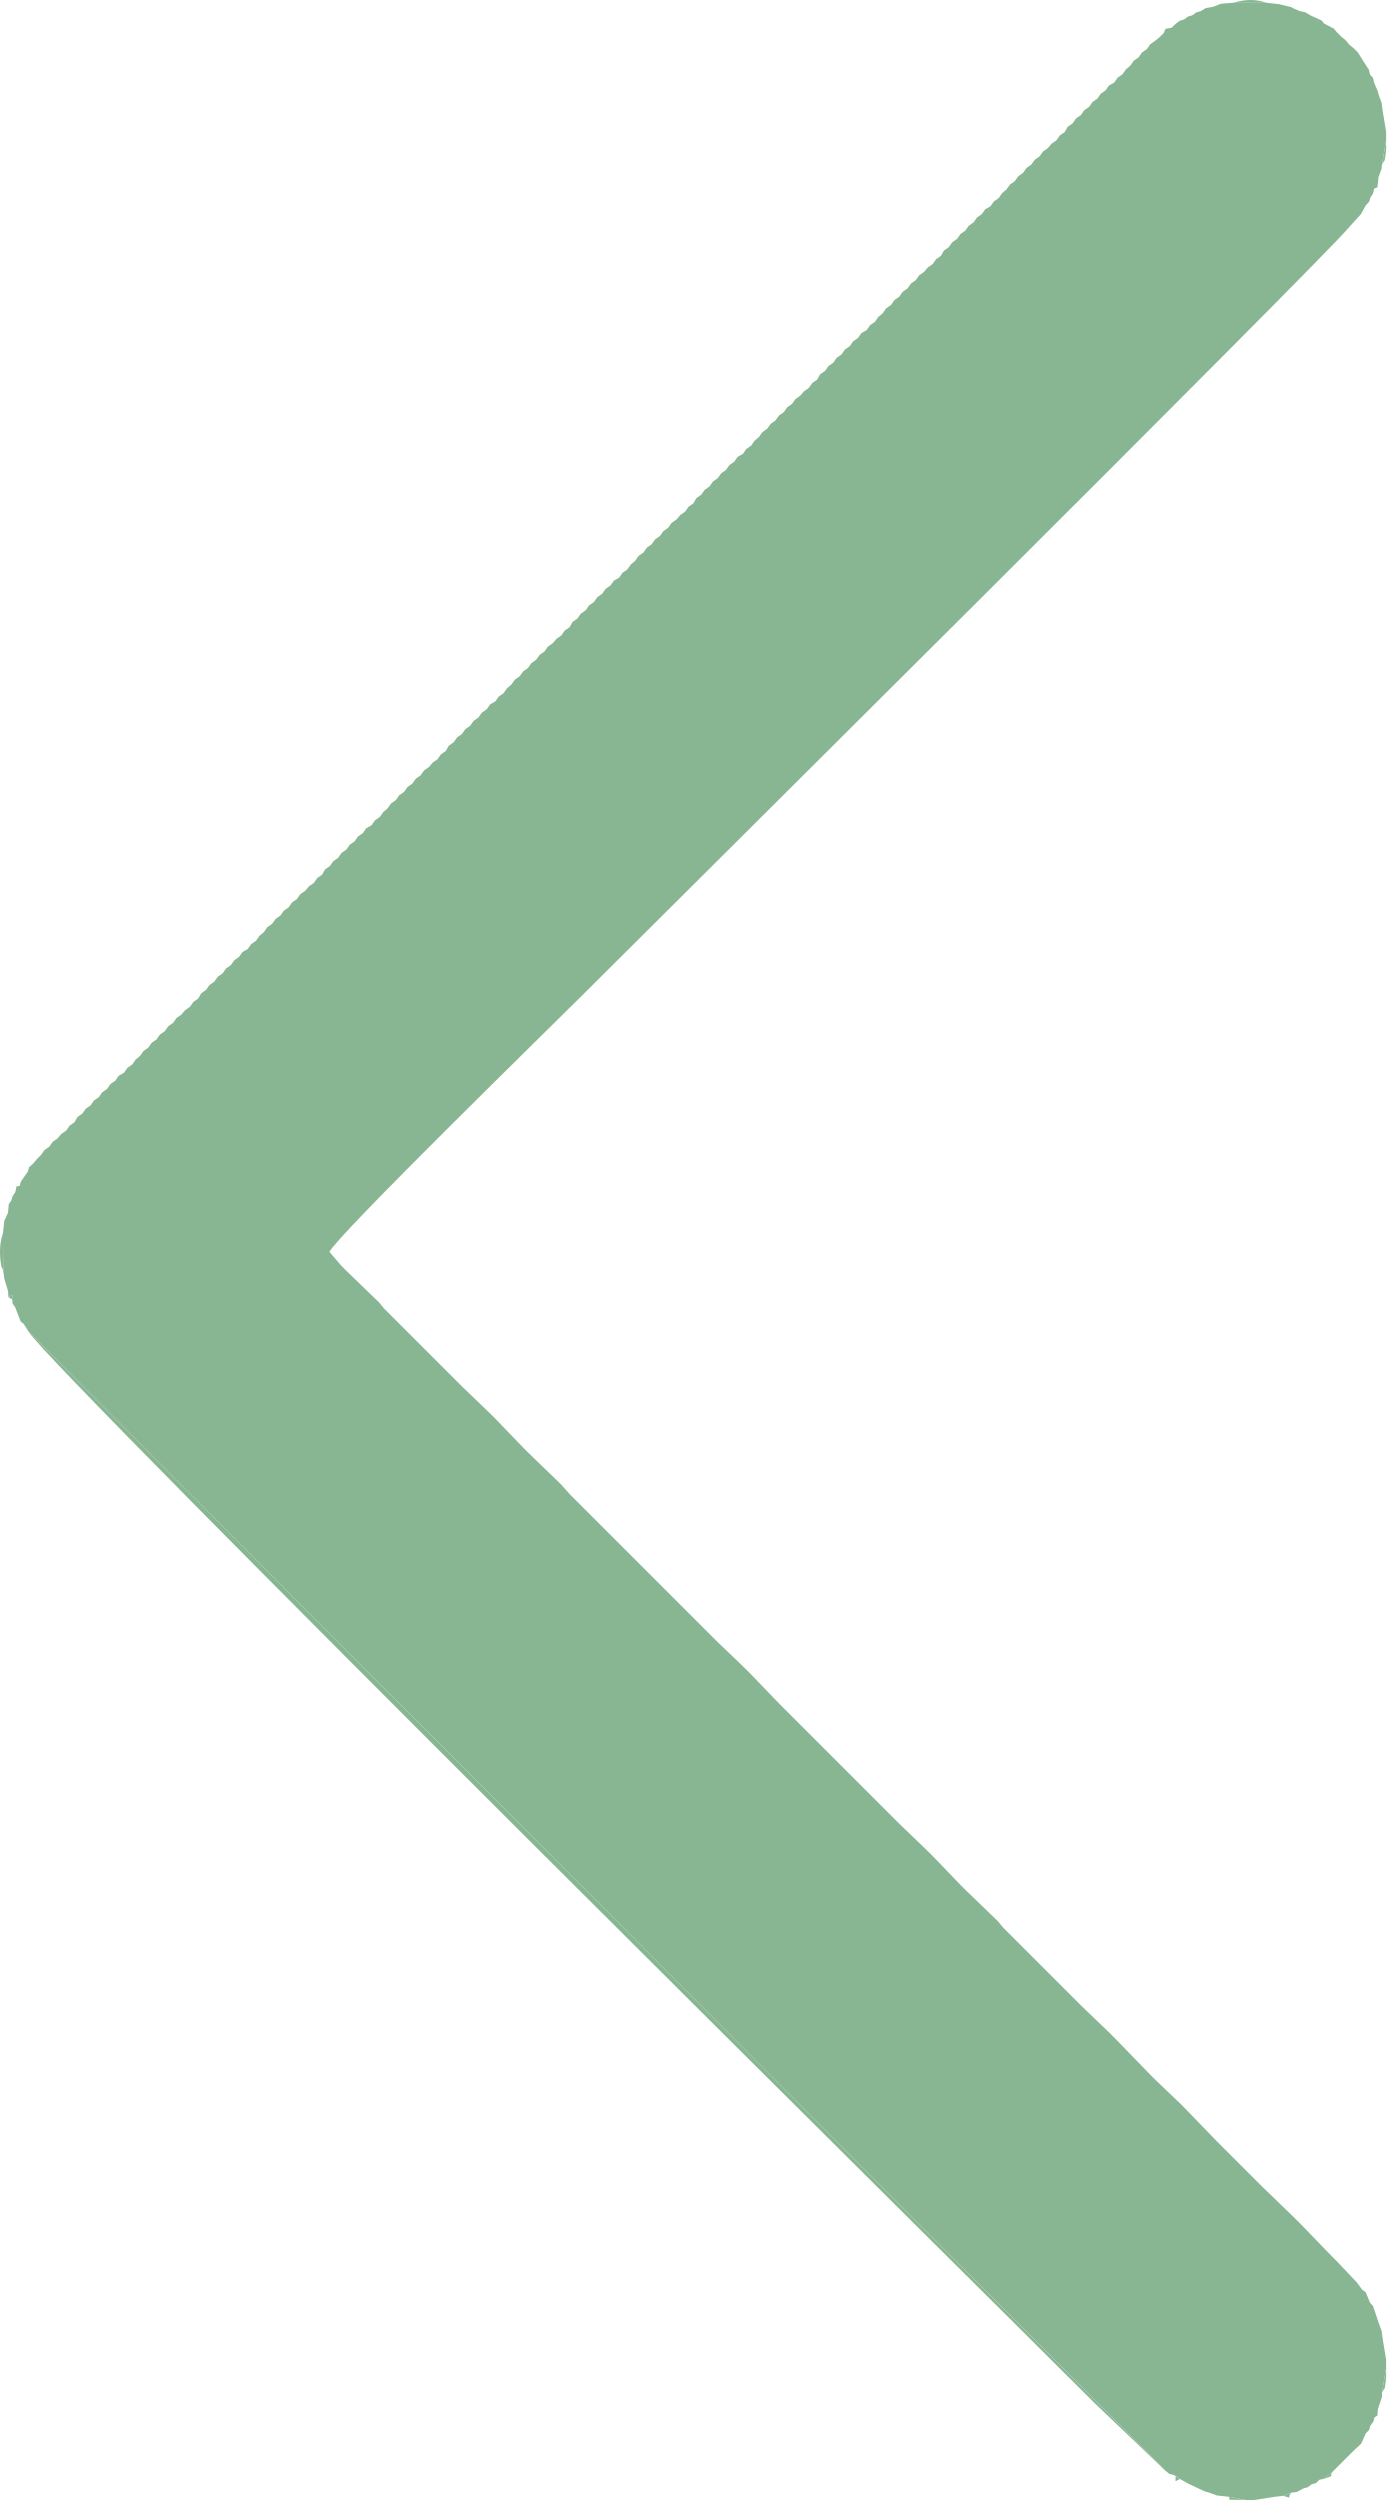
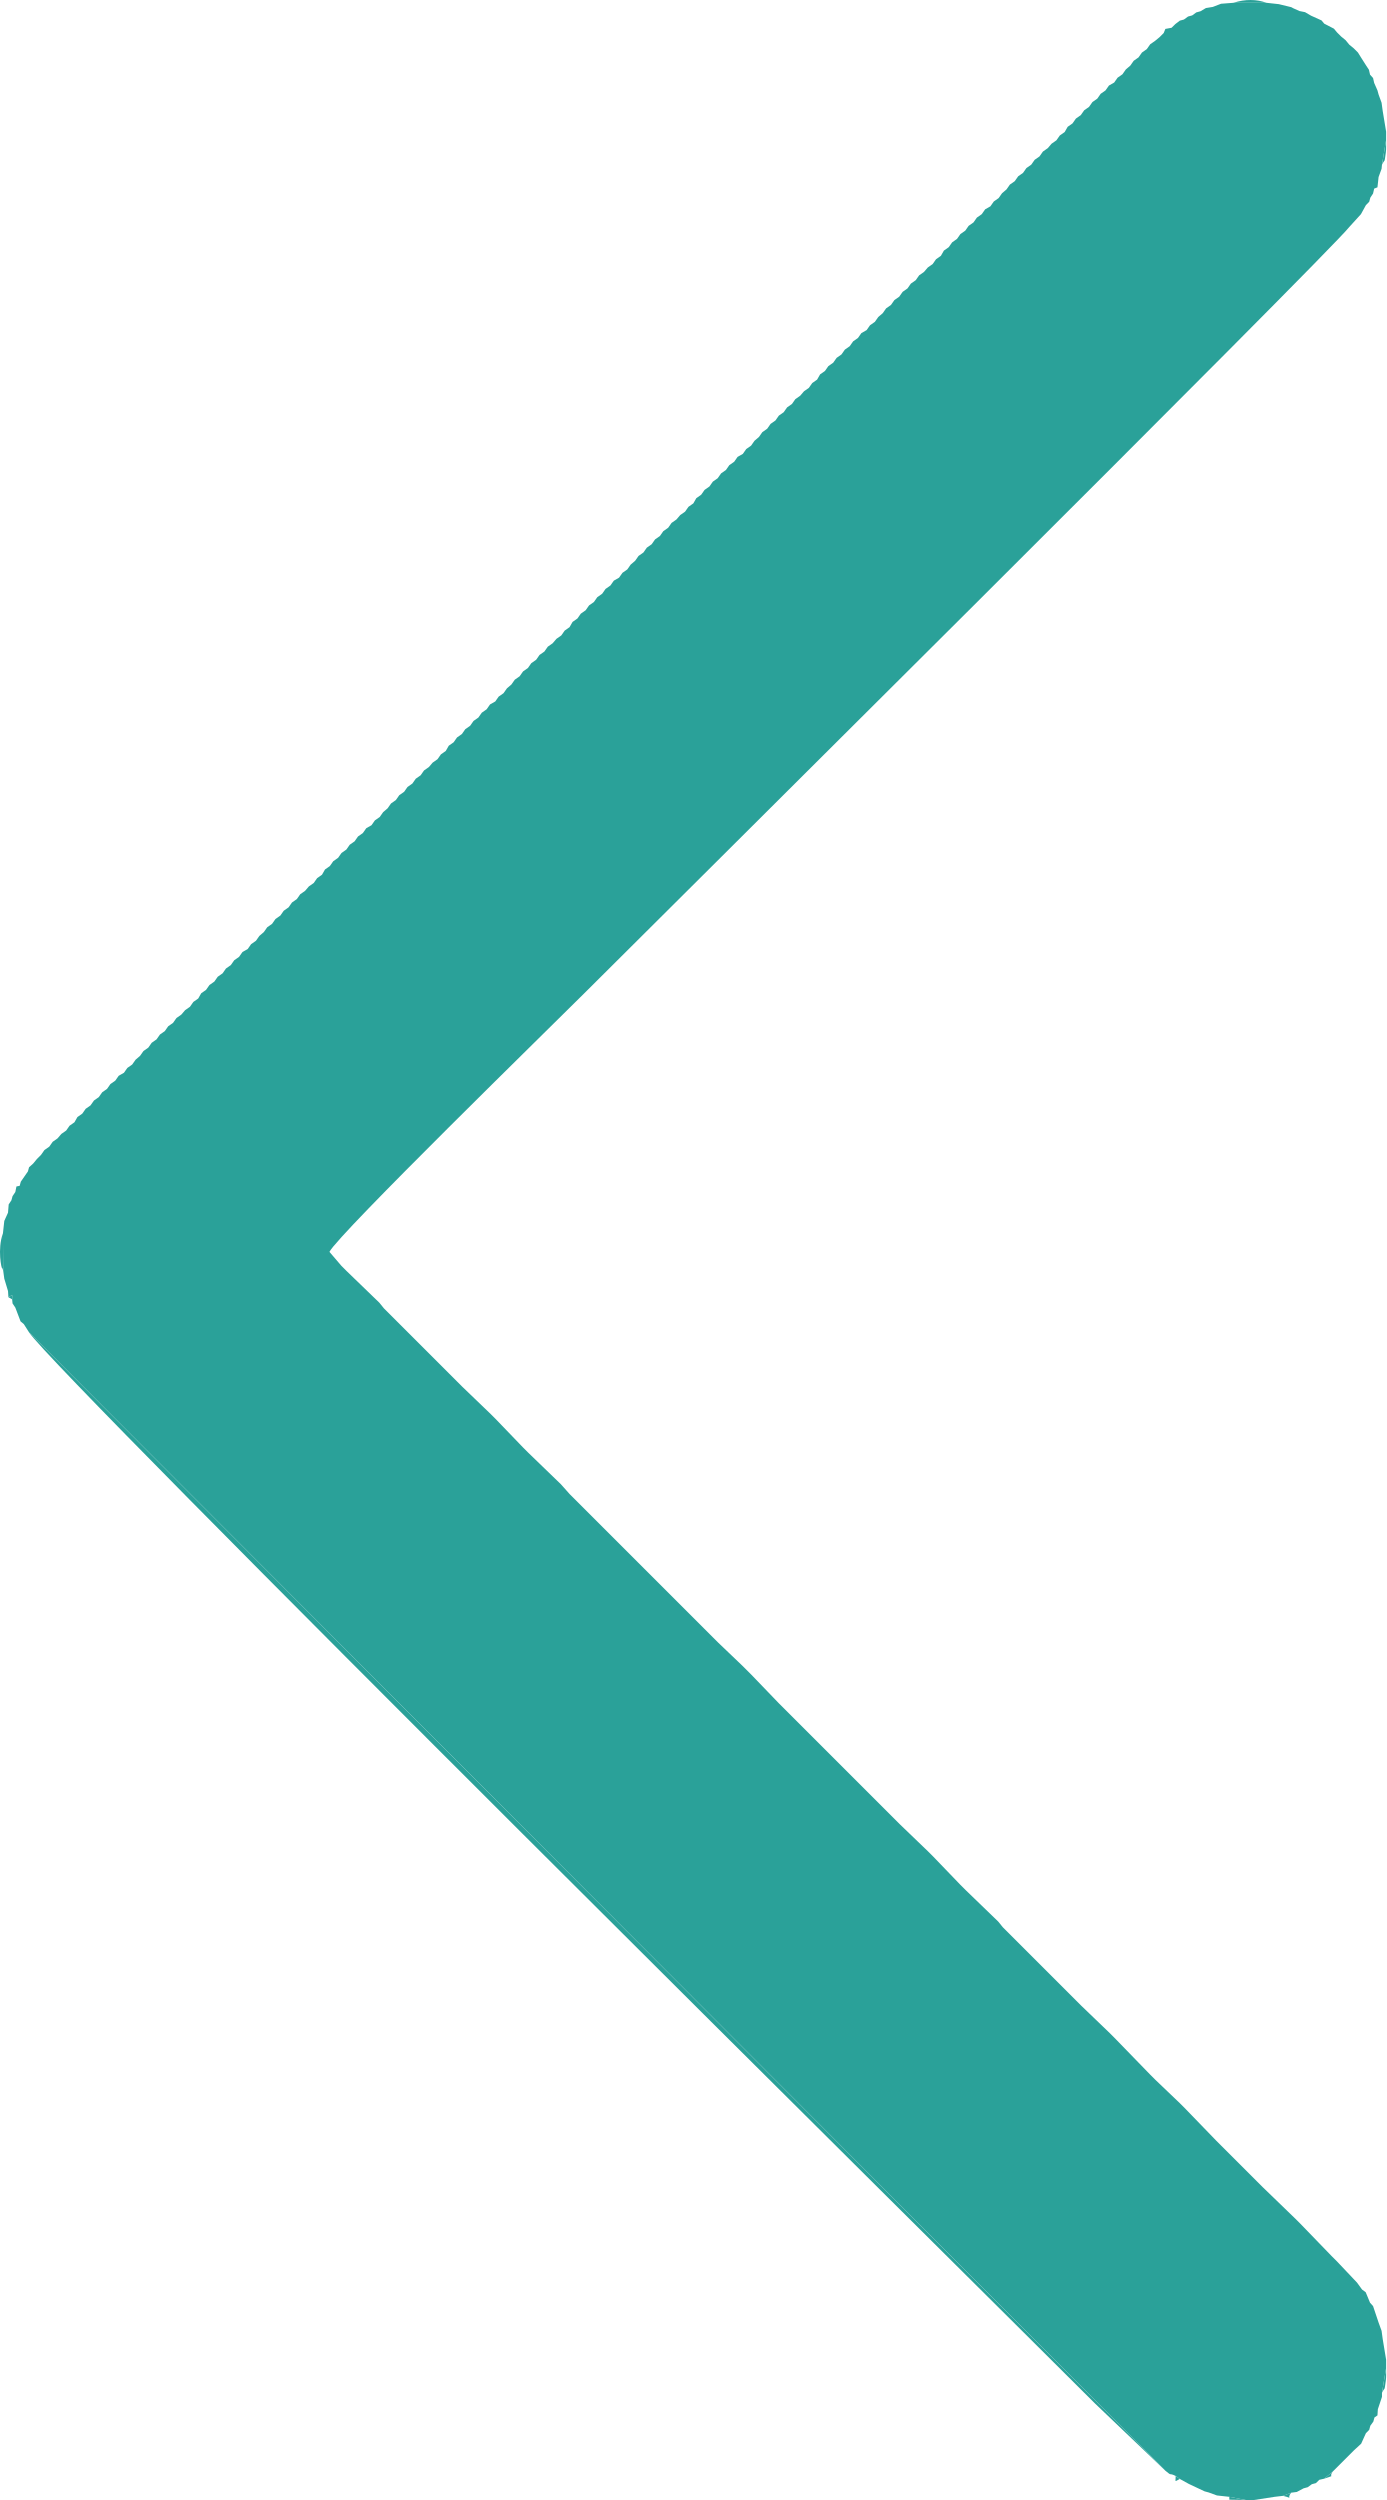
- <svg xmlns="http://www.w3.org/2000/svg" xml:space="preserve" width="57.171mm" height="103.111mm" version="1.1" style="shape-rendering:geometricPrecision; text-rendering:geometricPrecision; image-rendering:optimizeQuality; fill-rule:evenodd; clip-rule:evenodd" viewBox="0 0 6585.08 11876.43">
+ <svg xmlns="http://www.w3.org/2000/svg" xml:space="preserve" width="57.171mm" height="103.111mm" version="1.1" style="shape-rendering:geometricPrecision; text-rendering:geometricPrecision; image-rendering:optimizeQuality; fill-rule:evenodd; clip-rule:evenodd" viewBox="0 0 6585077 11876427">
  <defs>
    <style type="text/css">
   
-     .fil0 {fill:#88B693}
+     .fil0 {fill:#2AA199}
   
  </style>
  </defs>
  <g id="Слой_x0020_1">
-     <g id="_2401907550832">
-       <path class="fil0" d="M6134.06 33.86l9.85 5.34 29.35 13.18 26.47 5.34 28.52 16.64 49.89 22.55 12.74 15.34 46.07 23.87 14.26 17.24 19.6 19.6 21.5 17.69 17.69 21.52 21.5 17.69 19.6 19.59 14.26 23.04 24.95 39.21 12.95 19.6 5.34 23.4 14.26 15.79 5.34 23.42 15.56 35.38 5.34 19.6 14.26 39.21 5.34 39.2 16.17 98.01 0 39.21 -19.6 117.6 -1.91 19.6 -14.26 39.21 -5.34 48.95 -15.56 6.04 -5.34 23.42 -12.95 19.6 -5.34 19.59 -15.57 15.79 -23.64 43.02 -53.46 58.8c-103.72,132.44 -3399.19,3405.55 -3637.76,3644.12 -143.79,143.79 -1168.33,1144.17 -1209.08,1226.73l56.9 66.53 25.54 25.55 154.69 149.56 21.72 26.85 307.68 307.68 25.54 25.54 13.66 13.66 25.55 25.54 135.08 129.96 23.04 23.04 129.96 135.08 25.54 25.54 154.69 149.56 41.33 46.45 131.27 131.27 25.54 25.54 170.47 170.48 25.55 25.54 288.07 288.08 25.55 25.55 13.66 13.65 25.55 25.55 115.47 110.37 42.64 42.63 129.96 135.08 25.55 25.54 170.47 170.48 25.55 25.54 327.28 327.29 25.54 25.54 135.08 129.96 23.04 23.04 129.96 135.08 25.55 25.54 154.68 149.56 21.73 26.85 307.67 307.68 25.54 25.54 13.67 13.66 25.54 25.55 135.08 129.96 23.04 23.04 169.17 174.28 25.54 25.55 115.48 110.36 23.04 23.04 149.56 154.68 25.54 25.55 170.47 170.47 25.55 25.55 154.68 149.56 23.04 23.04 149.56 154.68 25.55 25.54 95.06 100.52 23.85 32.88 17.24 12.73 20.65 49.89 14.26 15.79 26.25 78.4 14.26 39.21 5.34 39.2 16.17 98.01 0 39.2 -19.6 117.61 0 19.6 -19.6 58.8 -1.91 29.36 -14.26 9.85 -5.33 19.59 -14.26 19.6 -5.34 19.6 -15.57 15.79 -22.55 49.89 -34.95 32.33 -101.43 101.44 -39.21 32.55 -23.42 5.34 -15.79 15.57 -19.59 5.33 -19.6 14.27 -19.6 5.33 -32.33 17.24 -26.47 3.44 -39.21 15.08 -39.2 4.52 -98.01 15.09 -39.21 0 -78.4 -15.09 -58.8 -6.42 -39.21 -14.27 -19.6 -5.33 -74.59 -35.16 -43.01 -23.64 -19.6 -14.27c-36.04,-17.66 -14.36,4.15 -48.95,-24.94l-5398.27 -5408.03 -24.95 -39.2 -15.33 -12.73 -24.95 -65.68 -13.18 -19.6 -1.91 -19.6c0,-26.48 5.61,-22.69 -17.69,-9.85l-1.9 -29.35 -17.7 -58.8 -5.33 -39.21 -1.08 -176.41 6.42 -58.8 17.7 -39.21 3.2 -39.2 12.96 -19.6 5.34 -19.6 13.18 -19.6 5.34 -26.47 15.34 -2.98 5.33 -19.6 33.86 -48.95 5.34 -19.59 19.59 -17.7 17.7 -21.5 19.6 -19.6 16.16 -23.04 23.04 -16.16 16.17 -23.04 23.04 -16.17 18.07 -21.12 23.04 -16.17 16.16 -23.04 23.04 -16.16 14.26 -24.95 23.04 -16.17 16.17 -23.02 23.04 -16.17 16.16 -23.04 23.04 -16.17 16.17 -23.04 23.04 -16.16 16.16 -23.04 23.04 -16.17 16.17 -23.04 24.95 -14.26 16.16 -23.04 23.04 -16.16 16.17 -23.04 21.12 -18.07 16.17 -23.04 23.04 -16.17 16.16 -23.04 23.04 -16.17 16.17 -23.02 23.04 -16.17 16.16 -23.04 23.04 -16.17 16.17 -23.04 23.04 -16.16 18.07 -21.12 23.04 -16.17 16.17 -23.04 23.04 -16.16 14.25 -24.95 23.04 -16.17 16.17 -23.04 23.04 -16.16 16.16 -23.04 23.04 -16.17 16.17 -23.04 23.04 -16.16 16.16 -23.04 23.04 -16.17 16.17 -23.04 24.95 -14.26 16.16 -23.02 23.04 -16.17 16.17 -23.04 21.12 -18.07 16.17 -23.04 23.02 -16.17 16.17 -23.04 23.04 -16.16 16.17 -23.04 23.04 -16.17 16.16 -23.04 23.04 -16.16 16.17 -23.04 23.04 -16.17 18.07 -21.12 23.04 -16.17 16.16 -23.04 23.04 -16.17 14.27 -24.94 23.02 -16.17 16.17 -23.04 23.04 -16.16 16.17 -23.04 23.02 -16.17 16.17 -23.04 23.04 -16.16 16.17 -23.04 23.04 -16.17 16.16 -23.04 24.95 -14.26 16.16 -23.04 23.04 -16.17 16.17 -23.02 21.12 -18.07 16.17 -23.04 23.04 -16.17 16.17 -23.04 23.02 -16.16 16.17 -23.04 23.04 -16.17 16.17 -23.04 23.04 -16.16 16.16 -23.04 23.04 -16.17 18.07 -21.14 23.04 -16.16 16.16 -23.04 23.04 -16.17 14.27 -24.94 23.04 -16.17 16.16 -23.02 23.04 -16.17 16.17 -23.04 23.04 -16.17 16.16 -23.04 23.04 -16.16 16.17 -23.04 23.04 -16.17 16.16 -23.04 24.95 -14.26 16.16 -23.04 23.04 -16.17 16.17 -23.04 21.12 -18.06 16.17 -23.04 23.04 -16.17 16.17 -23.04 23.04 -16.17 16.16 -23.02 23.04 -16.17 16.17 -23.04 23.04 -16.17 16.16 -23.04 23.04 -16.16 18.07 -21.14 23.04 -16.16 16.17 -23.04 23.04 -16.17 14.26 -24.94 23.04 -16.17 16.16 -23.04 23.04 -16.17 16.17 -23.02 23.04 -16.17 16.16 -23.04 23.04 -16.17 16.17 -23.02 23.04 -16.17 16.16 -23.04 24.95 -14.26 16.17 -23.04 23.02 -16.16 16.17 -23.04 21.12 -18.08 16.17 -23.04 23.04 -16.16 16.16 -23.04 23.04 -16.17 16.17 -23.04 23.04 -16.16 16.16 -23.04 23.04 -16.17 16.17 -23.04 23.04 -16.16 18.07 -21.14 23.04 -16.16 16.17 -23.04 23.04 -16.17 14.26 -24.94 23.02 -16.17 16.17 -23.04 23.04 -16.17 16.17 -23.04 23.04 -16.16 16.16 -23.04 23.04 -16.17 16.17 -23.04 23.04 -16.16 16.16 -23.04 24.95 -14.26 16.17 -23.04 23.04 -16.17 16.16 -23.02 21.12 -18.08 16.17 -23.04 23.04 -16.16 16.17 -23.04 23.02 -16.17 16.17 -23.04 23.04 -16.16 16.17 -23.04 23.04 -16.17 16.16 -23.04 23.04 -16.16 18.07 -21.14 23.04 -16.16 16.17 -23.04 23.04 -16.17 14.26 -24.94 23.04 -16.17 16.16 -23.04 23.04 -16.16 16.17 -23.04 23.04 -16.17 16.17 -23.04 23.02 -16.16 16.17 -23.04 23.04 -16.17 16.17 -23.04 24.94 -14.26 16.16 -23.04 23.04 -16.17 16.17 -23.04 21.14 -18.07 16.16 -23.04 23.04 -16.16 16.17 -23.04 23.04 -16.17 16.16 -23.04 23.04 -16.16 16.17 -23.04 23.04 -16.17 16.17 -23.04 23.02 -16.16 18.07 -21.14 23.04 -16.17 16.17 -23.04 23.04 -16.16 14.26 -24.94 23.04 -16.17 16.17 -23.04 23.04 -16.17 16.16 -23.02 23.04 -16.17 16.17 -23.04 23.04 -16.17 16.16 -23.04 23.04 -16.16 16.17 -23.04 24.94 -14.26 16.17 -23.04 23.04 -16.17 16.16 -23.04 21.14 -18.07 16.16 -23.04 23.04 -16.16 16.17 -23.04 23.04 -16.17 16.16 -23.04 23.04 -16.17 16.17 -23.02 23.04 -16.17 16.16 -23.04 23.04 -16.17 18.08 -21.12 23.02 -16.17 16.17 -23.04 23.04 -16.16 14.26 -24.95 23.04 -16.16 16.16 -23.04 23.04 -16.17 16.17 -23.04 23.04 -16.16 16.17 -23.04 23.04 -16.17 16.16 -23.04 23.04 -16.17 16.17 -23.02 24.94 -14.26 16.17 -23.04 23.04 -16.17 16.16 -23.04 21.14 -18.07 16.16 -23.04 23.04 -16.17 16.17 -23.04 23.04 -16.16 16.16 -23.04 23.04 -16.17 21.52 -17.69 19.6 -19.59 7.94 -19.6 29.35 -5.34 18.08 -17.69 21.12 -16.17 19.59 -5.34 19.6 -14.26 19.6 -5.33 19.6 -14.26 19.6 -5.34 26.02 -15.34 32.78 -5.34 39.2 -15.09 58.81 -4.52 156.81 0 58.8 6.43 58.81 14.26z" />
-       <path class="fil0" d="M5536.27 11737.31l-334.9 -319.88c-575.22,-575.22 -4940.77,-4898.17 -5063.37,-5088.15l5398.27 5408.03z" />
-       <path class="fil0" d="M15.05 6035.27c-1.87,-4.02 -5.02,-14.37 -5.44,-12.11 -1.44,7.83 -23.42,-88.24 4.35,-164.31l1.08 176.41z" />
-       <path class="fil0" d="M5859.64 13.18c56.34,-18.2 110.5,-16.9 156.81,0l-156.81 0z" />
-       <path class="fil0" d="M6565.29 11366.8l19.6 -117.61c-0.5,18.92 1.41,41.07 -1.35,59.63 -8.28,55.74 -0.52,24.3 -18.26,57.98z" />
-       <path class="fil0" d="M6565.29 782.14l19.6 -117.6c-0.5,18.92 1.41,41.06 -1.35,59.62 -8.28,55.75 -0.52,24.31 -18.26,57.98z" />
-       <polygon class="fil0" points="5840.04,11861.34 5918.44,11876.43 5840.13,11874.85 " />
-       <path class="fil0" d="M6094.85 11856.82l39.21 -15.08c-25.46,30.63 15.46,27.72 -39.21,15.08z" />
-       <path class="fil0" d="M6290.87 11775.21l39.21 -32.55c-20.24,31.41 19.5,11.26 -39.21,32.55z" />
-       <path class="fil0" d="M5585.22 11762.25l19.6 14.27c-27.18,13.52 -19.6,16.64 -19.6,-14.27z" />
-       <path class="fil0" d="M39.99 6162.63c23.3,-12.84 17.69,-16.63 17.69,9.85l-17.69 -9.85z" />
-       <polygon class="fil0" points="5624.42,92.66 5644.02,78.4 " />
-       <polygon class="fil0" points="6278.13,96.93 6290.87,112.27 " />
-       <polygon class="fil0" points="5583.7,114.18 5565.62,131.87 5583.7,114.18 5604.83,98.01 " />
-       <polygon class="fil0" points="6490.32,311.72 6503.26,331.32 " />
-       <polygon class="fil0" points="6508.61,354.72 6522.87,370.52 " />
-       <polygon class="fil0" points="6543.77,429.32 6528.21,393.93 " />
-       <polygon class="fil0" points="6563.38,488.13 6549.12,448.92 " />
-       <polygon class="fil0" points="6584.89,625.33 6568.72,527.32 " />
-       <polygon class="fil0" points="6549.12,840.95 6563.38,801.74 " />
-       <polygon class="fil0" points="6528.21,895.94 6543.77,889.9 " />
-       <polygon class="fil0" points="6509.92,938.96 6522.87,919.35 " />
-       <polygon class="fil0" points="6489,974.34 6504.58,958.55 " />
-       <polygon class="fil0" points="6411.91,1076.16 6465.37,1017.36 " />
-       <polygon class="fil0" points="5528.33,156.82 5508.73,176.41 5487.22,194.1 5464.18,210.28 5448.02,233.31 5424.98,249.47 5408.81,272.51 5385.77,288.68 5369.61,311.72 5348.48,329.79 5332.32,352.82 5309.28,368.99 5293.11,392.03 5268.17,406.29 5252,429.32 5228.97,445.49 5212.81,468.52 5189.77,484.69 5173.6,507.73 5150.56,523.89 5134.39,546.93 5111.36,563.1 5095.2,586.13 5072.16,602.29 5057.9,627.24 5034.86,643.4 5018.69,666.44 4995.67,682.61 4977.58,703.73 4954.55,719.91 4938.39,742.94 4915.35,759.11 4899.18,782.14 4876.14,798.31 4859.98,821.35 4836.95,837.52 4820.78,860.55 4797.74,876.71 4781.58,899.75 4760.44,917.82 4744.28,940.86 4721.25,957.03 4705.08,980.07 4680.14,994.33 4663.97,1017.36 4640.93,1033.52 4624.77,1056.56 4601.74,1072.73 4585.56,1095.77 4562.53,1111.94 4546.37,1134.96 4523.33,1151.13 4507.16,1174.17 4484.12,1190.34 4469.86,1215.28 4446.83,1231.44 4430.66,1254.47 4407.62,1270.65 4389.55,1291.78 4366.52,1307.94 4350.35,1330.98 4327.32,1347.15 4311.14,1370.19 4288.11,1386.35 4271.95,1409.38 4248.91,1425.55 4232.74,1448.59 4209.7,1464.75 4193.54,1487.79 4172.41,1505.86 4156.24,1528.89 4133.2,1545.07 4117.04,1568.1 4092.1,1582.36 4075.93,1605.4 4052.9,1621.57 4036.73,1644.6 4013.7,1660.76 3997.53,1683.8 3974.49,1699.97 3958.32,1723.01 3935.28,1739.17 3919.13,1762.21 3896.09,1778.38 3881.83,1803.31 3858.79,1819.48 3842.62,1842.52 3819.59,1858.68 3801.51,1879.82 3778.48,1895.98 3762.32,1919.01 3739.28,1935.18 3723.11,1958.22 3700.07,1974.38 3683.9,1997.42 3660.88,2013.59 3644.71,2036.62 3621.67,2052.78 3605.5,2075.82 3584.37,2093.9 3568.21,2116.93 3545.18,2133.1 3529.01,2156.14 3504.06,2170.4 3487.9,2193.43 3464.86,2209.59 3448.69,2232.63 3425.65,2248.8 3409.49,2271.84 3386.46,2288 3370.29,2311.03 3347.25,2327.2 3331.08,2350.24 3308.05,2366.41 3293.79,2391.35 3270.76,2407.52 3254.59,2430.56 3231.55,2446.72 3213.48,2467.85 3190.44,2484.01 3174.27,2507.05 3151.23,2523.22 3135.07,2546.26 3112.04,2562.42 3095.87,2585.45 3072.83,2601.62 3056.67,2624.66 3033.63,2640.82 3017.46,2663.86 2996.34,2681.94 2980.17,2704.98 2957.14,2721.14 2940.97,2744.17 2916.02,2758.43 2899.86,2781.47 2876.83,2797.64 2860.65,2820.66 2837.62,2836.84 2821.46,2859.87 2798.42,2876.04 2782.25,2899.07 2759.21,2915.24 2743.05,2938.28 2720.02,2954.45 2705.76,2979.38 2682.72,2995.56 2666.55,3018.59 2643.51,3034.75 2625.44,3055.89 2602.41,3072.05 2586.25,3095.08 2563.21,3111.25 2547.04,3134.29 2524,3150.46 2507.84,3173.49 2484.81,3189.66 2468.64,3212.69 2445.6,3228.87 2429.43,3251.9 2408.3,3269.96 2392.13,3293 2369.1,3309.17 2352.94,3332.21 2327.99,3346.47 2311.83,3369.5 2288.79,3385.67 2272.62,3408.71 2249.58,3424.87 2233.42,3447.91 2210.39,3464.08 2194.22,3487.11 2171.18,3503.29 2155.02,3526.31 2131.98,3542.48 2117.71,3567.42 2094.68,3583.59 2078.52,3606.63 2055.48,3622.79 2037.41,3643.92 2014.37,3660.09 1998.21,3683.13 1975.18,3699.29 1959,3722.33 1935.97,3738.5 1919.8,3761.53 1896.77,3777.69 1880.6,3800.73 1857.56,3816.9 1841.39,3839.94 1820.27,3858.01 1804.1,3881.03 1781.06,3897.21 1764.9,3920.24 1739.95,3934.5 1723.79,3957.54 1700.76,3973.71 1684.58,3996.75 1661.55,4012.91 1645.38,4035.94 1622.35,4052.11 1606.18,4075.15 1583.14,4091.31 1566.97,4114.35 1543.95,4130.52 1529.68,4155.45 1506.64,4171.63 1490.48,4194.66 1467.44,4210.83 1449.37,4231.96 1426.34,4248.13 1410.16,4271.17 1387.13,4287.33 1370.97,4310.36 1347.93,4326.53 1331.76,4349.57 1308.72,4365.73 1292.55,4388.77 1269.53,4404.94 1253.36,4427.97 1232.23,4446.05 1216.06,4469.08 1193.03,4485.25 1176.87,4508.28 1151.92,4522.54 1135.75,4545.57 1112.71,4561.74 1096.55,4584.78 1073.51,4600.94 1057.34,4623.98 1034.31,4640.15 1018.15,4663.18 995.11,4679.34 978.94,4702.38 955.9,4718.55 941.65,4743.5 918.62,4759.66 902.45,4782.7 879.41,4798.87 861.34,4819.99 838.3,4836.15 822.13,4859.19 799.09,4875.36 782.93,4898.4 759.9,4914.57 743.73,4937.59 720.69,4953.76 704.53,4976.8 681.49,4992.97 665.32,5016.01 644.2,5034.08 628.03,5057.12 604.99,5073.28 588.83,5096.31 563.88,5110.57 547.71,5133.61 524.67,5149.78 508.51,5172.82 485.48,5188.98 469.31,5212.01 446.27,5228.18 430.11,5251.22 407.07,5267.39 390.9,5290.42 367.87,5306.59 353.61,5331.54 330.57,5347.7 314.41,5370.73 291.37,5386.9 273.3,5408.03 250.27,5424.2 234.09,5447.24 211.06,5463.4 194.9,5486.43 175.29,5506.04 157.59,5527.54 138,5545.24 157.59,5527.54 175.29,5506.04 194.9,5486.43 211.06,5463.4 234.09,5447.24 250.27,5424.2 273.3,5408.03 291.37,5386.9 314.41,5370.73 330.57,5347.7 353.61,5331.54 367.87,5306.59 390.9,5290.42 407.07,5267.39 430.11,5251.22 446.27,5228.18 469.31,5212.01 485.48,5188.98 508.51,5172.82 524.67,5149.78 547.71,5133.61 563.88,5110.57 588.83,5096.31 604.99,5073.28 628.03,5057.12 644.2,5034.08 665.32,5016.01 681.49,4992.97 704.53,4976.8 720.69,4953.76 743.73,4937.59 759.9,4914.57 782.93,4898.4 799.09,4875.36 822.13,4859.19 838.3,4836.15 861.34,4819.99 879.41,4798.87 902.45,4782.7 918.62,4759.66 941.65,4743.5 955.9,4718.55 978.94,4702.38 995.11,4679.34 1018.15,4663.18 1034.31,4640.15 1057.34,4623.98 1073.51,4600.94 1096.55,4584.78 1112.71,4561.74 1135.75,4545.57 1151.92,4522.54 1176.87,4508.28 1193.03,4485.25 1216.06,4469.08 1232.23,4446.05 1253.36,4427.97 1269.53,4404.94 1292.55,4388.77 1308.72,4365.73 1331.76,4349.57 1347.93,4326.53 1370.97,4310.36 1387.13,4287.33 1410.16,4271.17 1426.34,4248.13 1449.37,4231.96 1467.44,4210.83 1490.48,4194.66 1506.64,4171.63 1529.68,4155.45 1543.95,4130.52 1566.97,4114.35 1583.14,4091.31 1606.18,4075.15 1622.35,4052.11 1645.38,4035.94 1661.55,4012.91 1684.58,3996.75 1700.76,3973.71 1723.79,3957.54 1739.95,3934.5 1764.9,3920.24 1781.06,3897.21 1804.1,3881.03 1820.27,3858.01 1841.39,3839.94 1857.56,3816.9 1880.6,3800.73 1896.77,3777.69 1919.8,3761.53 1935.97,3738.5 1959,3722.33 1975.18,3699.29 1998.21,3683.13 2014.37,3660.09 2037.41,3643.92 2055.48,3622.79 2078.52,3606.63 2094.68,3583.59 2117.71,3567.42 2131.98,3542.48 2155.02,3526.31 2171.18,3503.29 2194.22,3487.11 2210.39,3464.08 2233.42,3447.91 2249.58,3424.87 2272.62,3408.71 2288.79,3385.67 2311.83,3369.5 2327.99,3346.47 2352.94,3332.21 2369.1,3309.17 2392.13,3293 2408.3,3269.96 2429.43,3251.9 2445.6,3228.87 2468.64,3212.69 2484.81,3189.66 2507.84,3173.49 2524,3150.46 2547.04,3134.29 2563.21,3111.25 2586.25,3095.08 2602.41,3072.05 2625.44,3055.89 2643.51,3034.75 2666.55,3018.59 2682.72,2995.56 2705.76,2979.38 2720.02,2954.45 2743.05,2938.28 2759.21,2915.24 2782.25,2899.07 2798.42,2876.04 2821.46,2859.87 2837.62,2836.84 2860.65,2820.66 2876.83,2797.64 2899.86,2781.47 2916.02,2758.43 2940.97,2744.17 2957.14,2721.14 2980.17,2704.98 2996.34,2681.94 3017.46,2663.86 3033.63,2640.82 3056.67,2624.66 3072.83,2601.62 3095.87,2585.45 3112.04,2562.42 3135.07,2546.26 3151.23,2523.22 3174.27,2507.05 3190.44,2484.01 3213.48,2467.85 3231.55,2446.72 3254.59,2430.56 3270.76,2407.52 3293.79,2391.35 3308.05,2366.41 3331.08,2350.24 3347.25,2327.2 3370.29,2311.03 3386.46,2288 3409.49,2271.84 3425.65,2248.8 3448.69,2232.63 3464.86,2209.59 3487.9,2193.43 3504.06,2170.4 3529.01,2156.14 3545.18,2133.1 3568.21,2116.93 3584.37,2093.9 3605.5,2075.82 3621.67,2052.78 3644.71,2036.62 3660.88,2013.59 3683.9,1997.42 3700.07,1974.38 3723.11,1958.22 3739.28,1935.18 3762.32,1919.01 3778.48,1895.98 3801.51,1879.82 3819.59,1858.68 3842.62,1842.52 3858.79,1819.48 3881.83,1803.31 3896.09,1778.38 3919.13,1762.21 3935.28,1739.17 3958.32,1723.01 3974.49,1699.97 3997.53,1683.8 4013.7,1660.76 4036.73,1644.6 4052.9,1621.57 4075.93,1605.4 4092.1,1582.36 4117.04,1568.1 4133.2,1545.07 4156.24,1528.89 4172.41,1505.86 4193.54,1487.79 4209.7,1464.75 4232.74,1448.59 4248.91,1425.55 4271.95,1409.38 4288.11,1386.35 4311.14,1370.19 4327.32,1347.15 4350.35,1330.98 4366.52,1307.94 4389.55,1291.78 4407.62,1270.65 4430.66,1254.47 4446.83,1231.44 4469.86,1215.28 4484.12,1190.34 4507.16,1174.17 4523.33,1151.13 4546.37,1134.96 4562.53,1111.94 4585.56,1095.77 4601.74,1072.73 4624.77,1056.56 4640.93,1033.52 4663.97,1017.36 4680.14,994.33 4705.08,980.07 4721.25,957.03 4744.28,940.86 4760.44,917.82 4781.58,899.75 4797.74,876.71 4820.78,860.55 4836.95,837.52 4859.98,821.35 4876.14,798.31 4899.18,782.14 4915.35,759.11 4938.39,742.94 4954.55,719.91 4977.58,703.73 4995.67,682.61 5018.69,666.44 5034.86,643.4 5057.9,627.24 5072.16,602.29 5095.2,586.13 5111.36,563.1 5134.39,546.93 5150.56,523.89 5173.6,507.73 5189.77,484.69 5212.81,468.52 5228.97,445.49 5252,429.32 5268.17,406.29 5293.11,392.03 5309.28,368.99 5332.32,352.82 5348.48,329.79 5369.61,311.72 5385.77,288.68 5408.81,272.51 5424.98,249.47 5448.02,233.31 5464.18,210.28 5487.22,194.1 5508.73,176.41 5528.33,156.82 5536.27,137.22 " />
-       <polygon class="fil0" points="98.79,5613.79 132.65,5564.84 " />
-       <polygon class="fil0" points="78.12,5636.37 93.46,5633.39 " />
-       <polygon class="fil0" points="59.59,5682.45 72.77,5662.84 " />
-       <polygon class="fil0" points="41.29,5721.66 54.25,5702.05 " />
-       <polygon class="fil0" points="20.39,5800.06 38.09,5760.85 " />
-       <polygon class="fil0" points="1621.97,6013.54 1565.07,5947.01 " />
-       <polygon class="fil0" points="38.09,6133.28 20.39,6074.48 " />
-       <polygon class="fil0" points="1802.2,6188.65 1647.51,6039.08 " />
-       <polygon class="fil0" points="59.59,6192.08 72.77,6211.68 " />
-       <polygon class="fil0" points="97.72,6277.36 113.05,6290.09 " />
-       <polygon class="fil0" points="2131.6,6523.18 1823.92,6215.5 " />
-       <polygon class="fil0" points="2157.14,6548.71 2170.8,6562.38 " />
-       <polygon class="fil0" points="2331.43,6717.87 2196.35,6587.91 " />
-       <polygon class="fil0" points="2484.43,6875.99 2354.47,6740.91 " />
-       <polygon class="fil0" points="2664.65,7051.09 2509.96,6901.53 " />
-       <polygon class="fil0" points="2837.25,7228.81 2705.98,7097.54 " />
-       <polygon class="fil0" points="6370.81,172.98 6392.31,190.67 6410,212.19 6431.51,229.88 6451.11,249.47 6465.37,272.51 6451.11,249.47 6431.51,229.88 6410,212.19 6392.31,190.67 6370.81,172.98 6351.2,153.38 6336.94,136.13 6351.2,153.38 " />
-       <polygon class="fil0" points="3346.87,7738.45 3058.8,7450.37 " />
-       <polygon class="fil0" points="3372.42,7763.99 3386.08,7777.64 " />
-       <polygon class="fil0" points="3527.09,7913.56 3411.62,7803.19 " />
-       <polygon class="fil0" points="3699.69,8091.27 3569.73,7956.18 " />
-       <polygon class="fil0" points="3895.71,8287.28 3725.24,8116.8 " />
-       <polygon class="fil0" points="4248.53,8640.11 3921.26,8312.82 " />
-       <polygon class="fil0" points="4409.15,8795.6 4274.07,8665.64 " />
-       <polygon class="fil0" points="4562.15,8953.72 4432.19,8818.64 " />
-       <polygon class="fil0" points="4742.37,9128.82 4587.7,8979.26 " />
-       <polygon class="fil0" points="5071.78,9463.35 4764.11,9155.67 " />
-       <polygon class="fil0" points="5097.31,9488.89 5110.99,9502.55 " />
-       <polygon class="fil0" points="5271.61,9658.06 5136.52,9528.1 " />
-       <polygon class="fil0" points="5463.81,9855.37 5294.64,9681.09 " />
-       <polygon class="fil0" points="5604.83,9991.28 5489.35,9880.92 " />
-       <polygon class="fil0" points="5777.43,10168.99 5627.86,10014.31 " />
-       <polygon class="fil0" points="5973.43,10365.01 5802.96,10194.54 " />
-       <polygon class="fil0" points="6153.65,10540.12 5998.98,10390.55 " />
-       <polygon class="fil0" points="6326.25,10717.83 6176.69,10563.15 " />
-       <polygon class="fil0" points="6446.86,10843.88 6351.8,10743.36 " />
-       <polygon class="fil0" points="6470.71,10876.77 6487.96,10889.5 " />
-       <polygon class="fil0" points="6075.25,19.6 6134.06,33.86 " />
-       <polygon class="fil0" points="6563.38,11072.78 6549.12,11033.58 " />
-       <polygon class="fil0" points="6584.89,11209.99 6568.72,11111.98 " />
-       <polygon class="fil0" points="5761.63,32.78 5800.83,17.69 " />
-       <polygon class="fil0" points="6545.69,11445.2 6565.29,11386.4 " />
-       <polygon class="fil0" points="6529.51,11484.41 6543.77,11474.56 " />
-       <polygon class="fil0" points="6509.92,11523.6 6524.18,11504 " />
-       <polygon class="fil0" points="6489,11559 6504.58,11543.21 " />
-       <polygon class="fil0" points="6431.51,11641.21 6466.45,11608.88 " />
-       <polygon class="fil0" points="6143.91,39.21 6173.26,52.38 " />
-       <polygon class="fil0" points="3033.25,7424.83 2862.79,7254.35 " />
-       <polygon class="fil0" points="5702.83,53.47 5728.85,38.13 " />
-       <polygon class="fil0" points="6251.66,11796.12 6267.45,11780.55 " />
-       <polygon class="fil0" points="6212.47,11815.73 6232.07,11801.46 " />
-       <polygon class="fil0" points="6160.53,11838.3 6192.86,11821.06 " />
-       <polygon class="fil0" points="5722.43,11835.32 5647.84,11800.15 " />
-       <polygon class="fil0" points="6199.73,57.73 6228.25,74.37 " />
-       <polygon class="fil0" points="5742.03,11840.65 5781.24,11854.92 " />
-       <polygon class="fil0" points="5957.65,11876.43 6055.66,11861.34 " />
-       <polygon class="fil0" points="5663.63,73.07 5683.23,58.81 " />
-       <polygon class="fil0" points="6508.61,10939.38 6522.87,10955.17 " />
+     <g id="_2659946813600">
+       <path class="fil0" d="M6134062 33863l9848 5344 29348 13177 26469 5344 28519 16644 49885 22553 12739 15342 46073 23866 14259 17243 19604 19604 21504 17692 17692 21516 21504 17692 19604 19592 14259 23036 24948 39208 12946 19604 5344 23405 14259 15791 5344 23416 15561 35384 5344 19604 14259 39208 5344 39196 16171 98008 0 39208 -19604 117600 -1912 19604 -14259 39208 -5344 48952 -15561 6036 -5344 23416 -12946 19604 -5344 19592 -15573 15791 -23635 43020 -53456 58800c-103721,132435 -3399185,3405555 -3637760,3644118 -143792,143792 -1168330,1144165 -1209081,1226727l56900 66529 25536 25547 154689 149563 21723 26849 307684 307684 25536 25536 13661 13661 25547 25536 135085 129959 23036 23036 129959 135085 25536 25536 154689 149563 41327 46453 131272 131272 25536 25536 170468 170480 25547 25536 288068 288080 25547 25547 13661 13649 25547 25547 115469 110367 42640 42629 129959 135085 25547 25536 170468 170480 25547 25536 327276 327288 25536 25536 135085 129959 23036 23036 129959 135085 25547 25536 154677 149563 21735 26849 307672 307684 25536 25536 13672 13661 25536 25547 135085 129959 23036 23036 169167 174281 25536 25547 115481 110355 23036 23036 149563 154677 25536 25547 170468 170468 25547 25547 154677 149563 23036 23036 149563 154677 25547 25536 95059 100519 23854 32884 17243 12728 20652 49885 14259 15791 26250 78404 14259 39208 5344 39196 16171 98008 0 39196 -19604 117612 0 19604 -19604 58800 -1912 29360 -14259 9848 -5333 19592 -14259 19604 -5344 19604 -15573 15791 -22553 49885 -34946 32331 -101429 101440 -39208 32550 -23416 5344 -15791 15573 -19592 5333 -19604 14271 -19604 5333 -32331 17243 -26469 3444 -39208 15077 -39196 4515 -98008 15089 -39208 0 -78404 -15089 -58800 -6416 -39208 -14271 -19604 -5333 -74591 -35165 -43009 -23635 -19604 -14271c-36040,-17657 -14363,4147 -48952,-24937l-5398272 -5408028 -24948 -39196 -15331 -12728 -24948 -65676 -13177 -19604 -1912 -19604c0,-26480 5609,-22691 -17692,-9848l-1900 -29348 -17703 -58800 -5333 -39208 -1083 -176412 6416 -58800 17703 -39208 3202 -39196 12958 -19604 5344 -19604 13177 -19604 5344 -26469 15342 -2983 5333 -19604 33863 -48952 5344 -19592 19592 -17703 17703 -21504 19604 -19604 16160 -23036 23036 -16160 16171 -23036 23036 -16171 18072 -21124 23036 -16171 16160 -23036 23036 -16160 14259 -24948 23036 -16171 16171 -23025 23036 -16171 16160 -23036 23036 -16171 16171 -23036 23036 -16160 16160 -23036 23036 -16171 16171 -23036 24948 -14259 16160 -23036 23036 -16160 16171 -23036 21124 -18072 16171 -23036 23036 -16171 16160 -23036 23036 -16171 16171 -23025 23036 -16171 16160 -23036 23036 -16171 16171 -23036 23036 -16160 18072 -21124 23036 -16171 16171 -23036 23036 -16160 14248 -24948 23036 -16171 16171 -23036 23036 -16160 16160 -23036 23036 -16171 16171 -23036 23036 -16160 16160 -23036 23036 -16171 16171 -23036 24948 -14259 16160 -23025 23036 -16171 16171 -23036 21124 -18072 16171 -23036 23025 -16171 16171 -23036 23036 -16160 16171 -23036 23036 -16171 16160 -23036 23036 -16160 16171 -23036 23036 -16171 18072 -21124 23036 -16171 16160 -23036 23036 -16171 14271 -24937 23025 -16171 16171 -23036 23036 -16160 16171 -23036 23025 -16171 16171 -23036 23036 -16160 16171 -23036 23036 -16171 16160 -23036 24948 -14259 16160 -23036 23036 -16171 16171 -23025 21124 -18072 16171 -23036 23036 -16171 16171 -23036 23025 -16160 16171 -23036 23036 -16171 16171 -23036 23036 -16160 16160 -23036 23036 -16171 18072 -21136 23036 -16160 16160 -23036 23036 -16171 14271 -24937 23036 -16171 16160 -23025 23036 -16171 16171 -23036 23036 -16171 16160 -23036 23036 -16160 16171 -23036 23036 -16171 16160 -23036 24948 -14259 16160 -23036 23036 -16171 16171 -23036 21124 -18060 16171 -23036 23036 -16171 16171 -23036 23036 -16171 16160 -23025 23036 -16171 16171 -23036 23036 -16171 16160 -23036 23036 -16160 18072 -21136 23036 -16160 16171 -23036 23036 -16171 14259 -24937 23036 -16171 16160 -23036 23036 -16171 16171 -23025 23036 -16171 16160 -23036 23036 -16171 16171 -23025 23036 -16171 16160 -23036 24948 -14259 16171 -23036 23025 -16160 16171 -23036 21124 -18083 16171 -23036 23036 -16160 16160 -23036 23036 -16171 16171 -23036 23036 -16160 16160 -23036 23036 -16171 16171 -23036 23036 -16160 18072 -21136 23036 -16160 16171 -23036 23036 -16171 14259 -24937 23025 -16171 16171 -23036 23036 -16171 16171 -23036 23036 -16160 16160 -23036 23036 -16171 16171 -23036 23036 -16160 16160 -23036 24948 -14259 16171 -23036 23036 -16171 16160 -23025 21124 -18083 16171 -23036 23036 -16160 16171 -23036 23025 -16171 16171 -23036 23036 -16160 16171 -23036 23036 -16171 16160 -23036 23036 -16160 18072 -21136 23036 -16160 16171 -23036 23036 -16171 14259 -24937 23036 -16171 16160 -23036 23036 -16160 16171 -23036 23036 -16171 16171 -23036 23025 -16160 16171 -23036 23036 -16171 16171 -23036 24937 -14259 16160 -23036 23036 -16171 16171 -23036 21136 -18072 16160 -23036 23036 -16160 16171 -23036 23036 -16171 16160 -23036 23036 -16160 16171 -23036 23036 -16171 16171 -23036 23025 -16160 18072 -21136 23036 -16171 16171 -23036 23036 -16160 14259 -24937 23036 -16171 16171 -23036 23036 -16171 16160 -23025 23036 -16171 16171 -23036 23036 -16171 16160 -23036 23036 -16160 16171 -23036 24937 -14259 16171 -23036 23036 -16171 16160 -23036 21136 -18072 16160 -23036 23036 -16160 16171 -23036 23036 -16171 16160 -23036 23036 -16171 16171 -23025 23036 -16171 16160 -23036 23036 -16171 18083 -21124 23025 -16171 16171 -23036 23036 -16160 14259 -24948 23036 -16160 16160 -23036 23036 -16171 16171 -23036 23036 -16160 16171 -23036 23036 -16171 16160 -23036 23036 -16171 16171 -23025 24937 -14259 16171 -23036 23036 -16171 16160 -23036 21136 -18072 16160 -23036 23036 -16171 16171 -23036 23036 -16160 16160 -23036 23036 -16171 21516 -17692 19604 -19592 7936 -19604 29348 -5344 18083 -17692 21124 -16171 19592 -5344 19604 -14259 19604 -5333 19604 -14259 19604 -5344 26019 -15342 32781 -5344 39196 -15089 58812 -4515 156808 0 58800 6427 58812 14259z" />
+       <path class="fil0" d="M5536271 11737311l-334901 -319882c-575216,-575216 -4940772,-4898166 -5063371,-5088146l5398272 5408028z" />
+       <path class="fil0" d="M15054 6035271c-1866,-4020 -5022,-14375 -5437,-12106 -1440,7832 -23416,-88240 4354,-164306l1083 176412z" />
+       <path class="fil0" d="M5859642 13177c56335,-18199 110505,-16897 156808,0l-156808 0z" />
+       <path class="fil0" d="M6565289 11366795l19604 -117612c-495,18924 1405,41074 -1348,59629 -8282,55736 -518,24303 -18256,57982z" />
+       <path class="fil0" d="M6565289 782139l19604 -117600c-495,18924 1405,41062 -1348,59618 -8282,55748 -518,24315 -18256,57982z" />
+       <polygon class="fil0" points="5840038,11861338 5918442,11876427 5840131,11874849 " />
+       <path class="fil0" d="M6094854 11856823l39208 -15077c-25455,30627 15457,27724 -39208,15077z" />
+       <path class="fil0" d="M6290870 11775205l39208 -32550c-20237,31410 19500,11265 -39208,32550z" />
+       <path class="fil0" d="M5585223 11762247l19604 14271c-27183,13522 -19604,16644 -19604,-14271z" />
+       <path class="fil0" d="M39991 6162627c23301,-12843 17692,-16632 17692,9848l-17692 -9848z" />
+       <polygon class="fil0" points="5624419,92663 5644023,78404 " />
+       <polygon class="fil0" points="6278131,96925 6290870,112267 " />
+       <polygon class="fil0" points="5583702,114179 5565619,131871 5583702,114179 5604827,98008 " />
+       <polygon class="fil0" points="6490318,311715 6503264,331319 " />
+       <polygon class="fil0" points="6508608,354724 6522868,370515 " />
+       <polygon class="fil0" points="6543773,429315 6528212,393932 " />
+       <polygon class="fil0" points="6563377,488127 6549118,448919 " />
+       <polygon class="fil0" points="6584893,625331 6568722,527323 " />
+       <polygon class="fil0" points="6549118,840950 6563377,801743 " />
+       <polygon class="fil0" points="6528212,895938 6543773,889902 " />
+       <polygon class="fil0" points="6509922,938958 6522868,919354 " />
+       <polygon class="fil0" points="6489005,974342 6504577,958550 " />
+       <polygon class="fil0" points="6411914,1076162 6465369,1017362 " />
+       <polygon class="fil0" points="5528335,156819 5508731,176412 5487215,194104 5464179,210275 5448019,233311 5424983,249471 5408811,272507 5385775,288679 5369615,311715 5348479,329787 5332319,352823 5309283,368995 5293111,392031 5268175,406291 5252003,429315 5228967,445487 5212807,468523 5189771,484695 5173599,507731 5150563,523891 5134392,546927 5111355,563098 5095195,586135 5072159,602295 5057900,627243 5034863,643403 5018692,666439 4995667,682611 4977584,703735 4954548,719906 4938388,742943 4915351,759114 4899180,782139 4876144,798310 4859984,821346 4836947,837518 4820776,860554 4797740,876714 4781580,899750 4760444,917822 4744284,940859 4721248,957030 4705076,980066 4680140,994326 4663968,1017362 4640932,1033522 4624772,1056558 4601736,1072730 4585564,1095766 4562528,1111937 4546368,1134962 4523332,1151134 4507160,1174170 4484124,1190341 4469865,1215278 4446828,1231438 4430657,1254474 4407621,1270646 4389549,1291782 4366524,1307941 4350352,1330978 4327316,1347149 4311145,1370185 4288108,1386345 4271948,1409382 4248912,1425553 4232741,1448589 4209704,1464749 4193545,1487786 4172409,1505858 4156237,1528894 4133201,1545065 4117041,1568102 4092104,1582361 4075933,1605397 4052897,1621569 4036725,1644605 4013700,1660765 3997529,1683801 3974493,1699973 3958321,1723009 3935285,1739169 3919125,1762205 3896089,1778377 3881829,1803313 3858793,1819485 3842622,1842521 3819585,1858681 3801513,1879817 3778477,1895977 3762317,1919013 3739281,1935184 3723109,1958221 3700073,1974381 3683902,1997417 3660877,2013588 3644706,2036625 3621669,2052785 3605498,2075821 3584374,2093904 3568214,2116929 3545177,2133100 3529006,2156137 3504058,2170396 3487898,2193432 3464861,2209592 3448690,2232629 3425654,2248800 3409494,2271836 3386458,2287996 3370286,2311033 3347250,2327204 3331078,2350240 3308054,2366412 3293794,2391348 3270758,2407520 3254586,2430556 3231550,2446716 3213478,2467852 3190442,2484012 3174270,2507048 3151234,2523220 3135074,2546256 3112038,2562416 3095867,2585452 3072830,2601624 3056670,2624660 3033634,2640820 3017463,2663856 2996338,2681939 2980167,2704976 2957142,2721136 2940971,2744172 2916022,2758431 2899863,2781468 2876826,2797639 2860655,2820664 2837619,2836835 2821459,2859872 2798422,2876043 2782251,2899068 2759215,2915239 2743055,2938275 2720018,2954447 2705759,2979384 2682723,2995555 2666551,3018591 2643515,3034751 2625443,3055887 2602407,3072047 2586247,3095083 2563211,3111255 2547039,3134291 2524003,3150463 2507843,3173487 2484807,3189659 2468635,3212695 2445599,3228866 2429427,3251903 2408303,3269963 2392132,3292999 2369095,3309171 2352936,3332207 2327987,3346467 2311827,3369503 2288791,3385674 2272620,3408711 2249583,3424870 2233423,3447907 2210387,3464078 2194216,3487114 2171179,3503286 2155019,3526311 2131983,3542482 2117712,3567419 2094676,3583590 2078516,3606627 2055480,3622787 2037408,3643922 2014372,3660094 1998212,3683130 1975175,3699290 1959004,3722326 1935968,3738498 1919796,3761534 1896771,3777694 1880600,3800730 1857564,3816902 1841392,3839938 1820268,3858010 1804097,3881035 1781060,3897206 1764900,3920242 1739952,3934502 1723792,3957538 1700756,3973709 1684584,3996746 1661548,4012906 1645377,4035942 1622352,4052113 1606180,4075150 1583144,4091310 1566973,4114346 1543948,4130517 1529677,4155454 1506641,4171626 1490481,4194662 1467445,4210833 1449373,4231958 1426336,4248129 1410165,4271165 1387129,4287325 1370969,4310361 1347932,4326533 1331761,4349569 1308725,4365729 1292553,4388765 1269529,4404937 1253357,4427973 1232233,4446045 1216061,4469081 1193025,4485253 1176865,4508277 1151917,4522537 1135745,4545573 1112709,4561745 1096549,4584781 1073513,4600941 1057341,4623977 1034305,4640149 1018145,4663185 995109,4679345 978938,4702381 955901,4718553 941653,4743501 918617,4759661 902446,4782697 879409,4798868 861337,4819993 838301,4836153 822130,4859189 799093,4875360 782934,4898397 759897,4914568 743726,4937593 720690,4953764 704530,4976801 681493,4992972 665322,5016008 644198,5034080 628026,5057116 604990,5073276 588830,5096313 563882,5110572 547710,5133608 524674,5149780 508514,5172816 485478,5188976 469306,5212012 446270,5228184 430110,5251220 407074,5267391 390902,5290416 367866,5306588 353607,5331536 330570,5347696 314410,5370732 291374,5386904 273302,5408028 250266,5424199 234095,5447236 211058,5463396 194898,5486432 175294,5506036 157591,5527540 137999,5545243 157591,5527540 175294,5506036 194898,5486432 211058,5463396 234095,5447236 250266,5424199 273302,5408028 291374,5386904 314410,5370732 330570,5347696 353607,5331536 367866,5306588 390902,5290416 407074,5267391 430110,5251220 446270,5228184 469306,5212012 485478,5188976 508514,5172816 524674,5149780 547710,5133608 563882,5110572 588830,5096313 604990,5073276 628026,5057116 644198,5034080 665322,5016008 681493,4992972 704530,4976801 720690,4953764 743726,4937593 759897,4914568 782934,4898397 799093,4875360 822130,4859189 838301,4836153 861337,4819993 879409,4798868 902446,4782697 918617,4759661 941653,4743501 955901,4718553 978938,4702381 995109,4679345 1018145,4663185 1034305,4640149 1057341,4623977 1073513,4600941 1096549,4584781 1112709,4561745 1135745,4545573 1151917,4522537 1176865,4508277 1193025,4485253 1216061,4469081 1232233,4446045 1253357,4427973 1269529,4404937 1292553,4388765 1308725,4365729 1331761,4349569 1347932,4326533 1370969,4310361 1387129,4287325 1410165,4271165 1426336,4248129 1449373,4231958 1467445,4210833 1490481,4194662 1506641,4171626 1529677,4155454 1543948,4130517 1566973,4114346 1583144,4091310 1606180,4075150 1622352,4052113 1645377,4035942 1661548,4012906 1684584,3996746 1700756,3973709 1723792,3957538 1739952,3934502 1764900,3920242 1781060,3897206 1804097,3881035 1820268,3858010 1841392,3839938 1857564,3816902 1880600,3800730 1896771,3777694 1919796,3761534 1935968,3738498 1959004,3722326 1975175,3699290 1998212,3683130 2014372,3660094 2037408,3643922 2055480,3622787 2078516,3606627 2094676,3583590 2117712,3567419 2131983,3542482 2155019,3526311 2171179,3503286 2194216,3487114 2210387,3464078 2233423,3447907 2249583,3424870 2272620,3408711 2288791,3385674 2311827,3369503 2327987,3346467 2352936,3332207 2369095,3309171 2392132,3292999 2408303,3269963 2429427,3251903 2445599,3228866 2468635,3212695 2484807,3189659 2507843,3173487 2524003,3150463 2547039,3134291 2563211,3111255 2586247,3095083 2602407,3072047 2625443,3055887 2643515,3034751 2666551,3018591 2682723,2995555 2705759,2979384 2720018,2954447 2743055,2938275 2759215,2915239 2782251,2899068 2798422,2876043 2821459,2859872 2837619,2836835 2860655,2820664 2876826,2797639 2899863,2781468 2916022,2758431 2940971,2744172 2957142,2721136 2980167,2704976 2996338,2681939 3017463,2663856 3033634,2640820 3056670,2624660 3072830,2601624 3095867,2585452 3112038,2562416 3135074,2546256 3151234,2523220 3174270,2507048 3190442,2484012 3213478,2467852 3231550,2446716 3254586,2430556 3270758,2407520 3293794,2391348 3308054,2366412 3331078,2350240 3347250,2327204 3370286,2311033 3386458,2287996 3409494,2271836 3425654,2248800 3448690,2232629 3464861,2209592 3487898,2193432 3504058,2170396 3529006,2156137 3545177,2133100 3568214,2116929 3584374,2093904 3605498,2075821 3621669,2052785 3644706,2036625 3660877,2013588 3683902,1997417 3700073,1974381 3723109,1958221 3739281,1935184 3762317,1919013 3778477,1895977 3801513,1879817 3819585,1858681 3842622,1842521 3858793,1819485 3881829,1803313 3896089,1778377 3919125,1762205 3935285,1739169 3958321,1723009 3974493,1699973 3997529,1683801 4013700,1660765 4036725,1644605 4052897,1621569 4075933,1605397 4092104,1582361 4117041,1568102 4133201,1545065 4156237,1528894 4172409,1505858 4193545,1487786 4209704,1464749 4232741,1448589 4248912,1425553 4271948,1409382 4288108,1386345 4311145,1370185 4327316,1347149 4350352,1330978 4366524,1307941 4389549,1291782 4407621,1270646 4430657,1254474 4446828,1231438 4469865,1215278 4484124,1190341 4507160,1174170 4523332,1151134 4546368,1134962 4562528,1111937 4585564,1095766 4601736,1072730 4624772,1056558 4640932,1033522 4663968,1017362 4680140,994326 4705076,980066 4721248,957030 4744284,940859 4760444,917822 4781580,899750 4797740,876714 4820776,860554 4836947,837518 4859984,821346 4876144,798310 4899180,782139 4915351,759114 4938388,742943 4954548,719906 4977584,703735 4995667,682611 5018692,666439 5034863,643403 5057900,627243 5072159,602295 5095195,586135 5111355,563098 5134392,546927 5150563,523891 5173599,507731 5189771,484695 5212807,468523 5228967,445487 5252003,429315 5268175,406291 5293111,392031 5309283,368995 5332319,352823 5348479,329787 5369615,311715 5385775,288679 5408811,272507 5424983,249471 5448019,233311 5464179,210275 5487215,194104 5508731,176412 5528335,156819 5536271,137216 " />
+       <polygon class="fil0" points="98791,5613788 132654,5564836 " />
+       <polygon class="fil0" points="78116,5636375 93458,5633392 " />
+       <polygon class="fil0" points="59595,5682447 72772,5662844 " />
+       <polygon class="fil0" points="41293,5721655 54250,5702051 " />
+       <polygon class="fil0" points="20387,5800059 38090,5760851 " />
+       <polygon class="fil0" points="1621972,6013536 1565072,5947007 " />
+       <polygon class="fil0" points="38090,6133279 20387,6074479 " />
+       <polygon class="fil0" points="1802196,6188646 1647508,6039083 " />
+       <polygon class="fil0" points="59595,6192079 72772,6211683 " />
+       <polygon class="fil0" points="97720,6277359 113050,6290086 " />
+       <polygon class="fil0" points="2131603,6523179 1823919,6215495 " />
+       <polygon class="fil0" points="2157139,6548715 2170799,6562375 " />
+       <polygon class="fil0" points="2331431,6717870 2196347,6587911 " />
+       <polygon class="fil0" points="2484427,6875991 2354467,6740906 " />
+       <polygon class="fil0" points="2664651,7051089 2509962,6901526 " />
+       <polygon class="fil0" points="2837250,7228814 2705978,7097542 " />
+       <polygon class="fil0" points="6370806,172979 6392310,190671 6410002,212187 6431506,229879 6451110,249471 6465369,272507 6451110,249471 6431506,229879 6410002,212187 6392310,190671 6370806,172979 6351202,153375 6336942,136133 6351202,153375 " />
+       <polygon class="fil0" points="3346870,7738445 3058801,7450365 " />
+       <polygon class="fil0" points="3372417,7763993 3386077,7777642 " />
+       <polygon class="fil0" points="3527094,7913556 3411625,7803189 " />
+       <polygon class="fil0" points="3699693,8091269 3569734,7956184 " />
+       <polygon class="fil0" points="3895709,8287284 3725240,8116805 " />
+       <polygon class="fil0" points="4248532,8640108 3921256,8312820 " />
+       <polygon class="fil0" points="4409152,8795603 4274068,8665644 " />
+       <polygon class="fil0" points="4562148,8953724 4432189,8818639 " />
+       <polygon class="fil0" points="4742372,9128822 4587695,8979259 " />
+       <polygon class="fil0" points="5071779,9463355 4764107,9155671 " />
+       <polygon class="fil0" points="5097315,9488891 5110987,9502551 " />
+       <polygon class="fil0" points="5271607,9658057 5136522,9528098 " />
+       <polygon class="fil0" points="5463810,9855374 5294643,9681094 " />
+       <polygon class="fil0" points="5604827,9991277 5489346,9880922 " />
+       <polygon class="fil0" points="5777426,10168990 5627863,10014313 " />
+       <polygon class="fil0" points="5973430,10365006 5802962,10194537 " />
+       <polygon class="fil0" points="6153654,10540116 5998977,10390553 " />
+       <polygon class="fil0" points="6326253,10717829 6176690,10563152 " />
+       <polygon class="fil0" points="6446860,10843884 6351801,10743365 " />
+       <polygon class="fil0" points="6470714,10876768 6487956,10889495 " />
+       <polygon class="fil0" points="6075250,19604 6134062,33863 " />
+       <polygon class="fil0" points="6563377,11072783 6549118,11033576 " />
+       <polygon class="fil0" points="6584893,11209987 6568722,11111980 " />
+       <polygon class="fil0" points="5761635,32781 5800831,17692 " />
+       <polygon class="fil0" points="6545685,11445199 6565289,11386399 " />
+       <polygon class="fil0" points="6529514,11484407 6543773,11474559 " />
+       <polygon class="fil0" points="6509922,11523603 6524181,11503999 " />
+       <polygon class="fil0" points="6489005,11558998 6504577,11543207 " />
+       <polygon class="fil0" points="6431506,11641215 6466452,11608883 " />
+       <polygon class="fil0" points="6143910,39208 6173258,52384 " />
+       <polygon class="fil0" points="3033254,7424830 2862786,7254350 " />
+       <polygon class="fil0" points="5702834,53467 5728854,38125 " />
+       <polygon class="fil0" points="6251662,11796122 6267453,11780550 " />
+       <polygon class="fil0" points="6212466,11815726 6232070,11801455 " />
+       <polygon class="fil0" points="6160530,11838302 6192862,11821059 " />
+       <polygon class="fil0" points="5722427,11835318 5647835,11800153 " />
+       <polygon class="fil0" points="6199727,57729 6228246,74373 " />
+       <polygon class="fil0" points="5742031,11840651 5781238,11854922 " />
+       <polygon class="fil0" points="5957650,11876427 6055658,11861338 " />
+       <polygon class="fil0" points="5663627,73071 5683231,58812 " />
+       <polygon class="fil0" points="6508608,10939380 6522868,10955172 " />
    </g>
  </g>
</svg>
